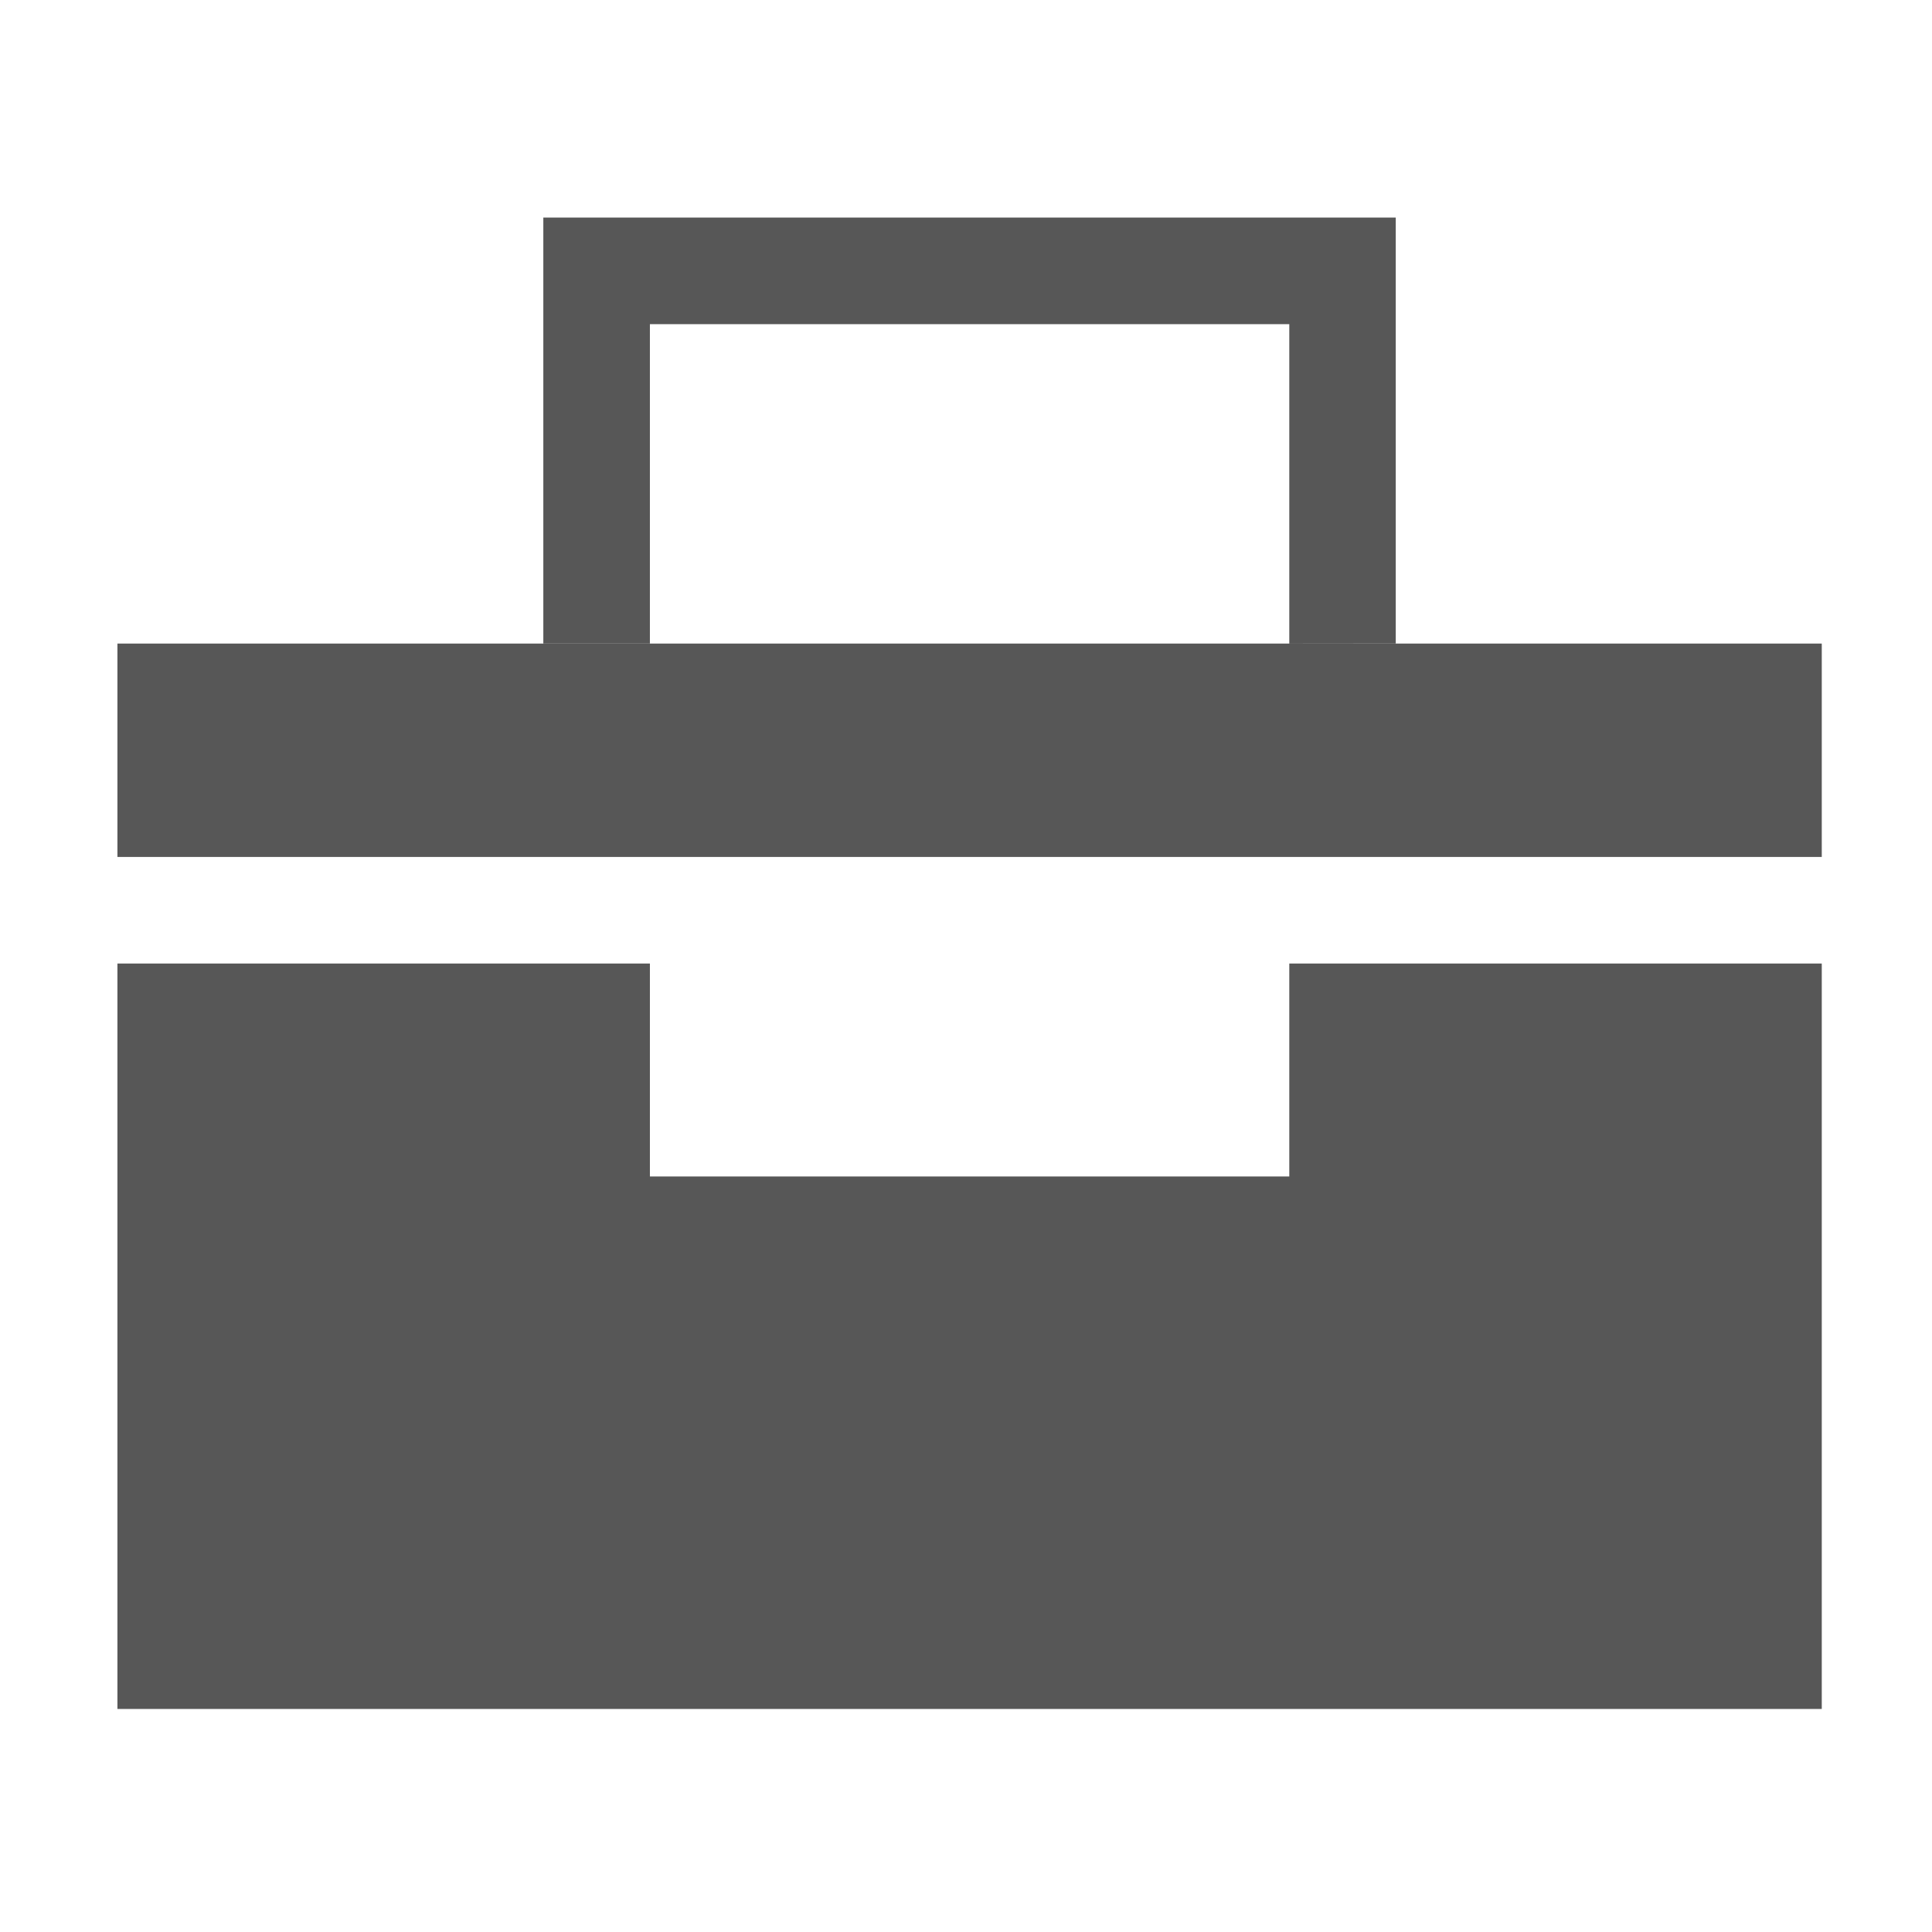
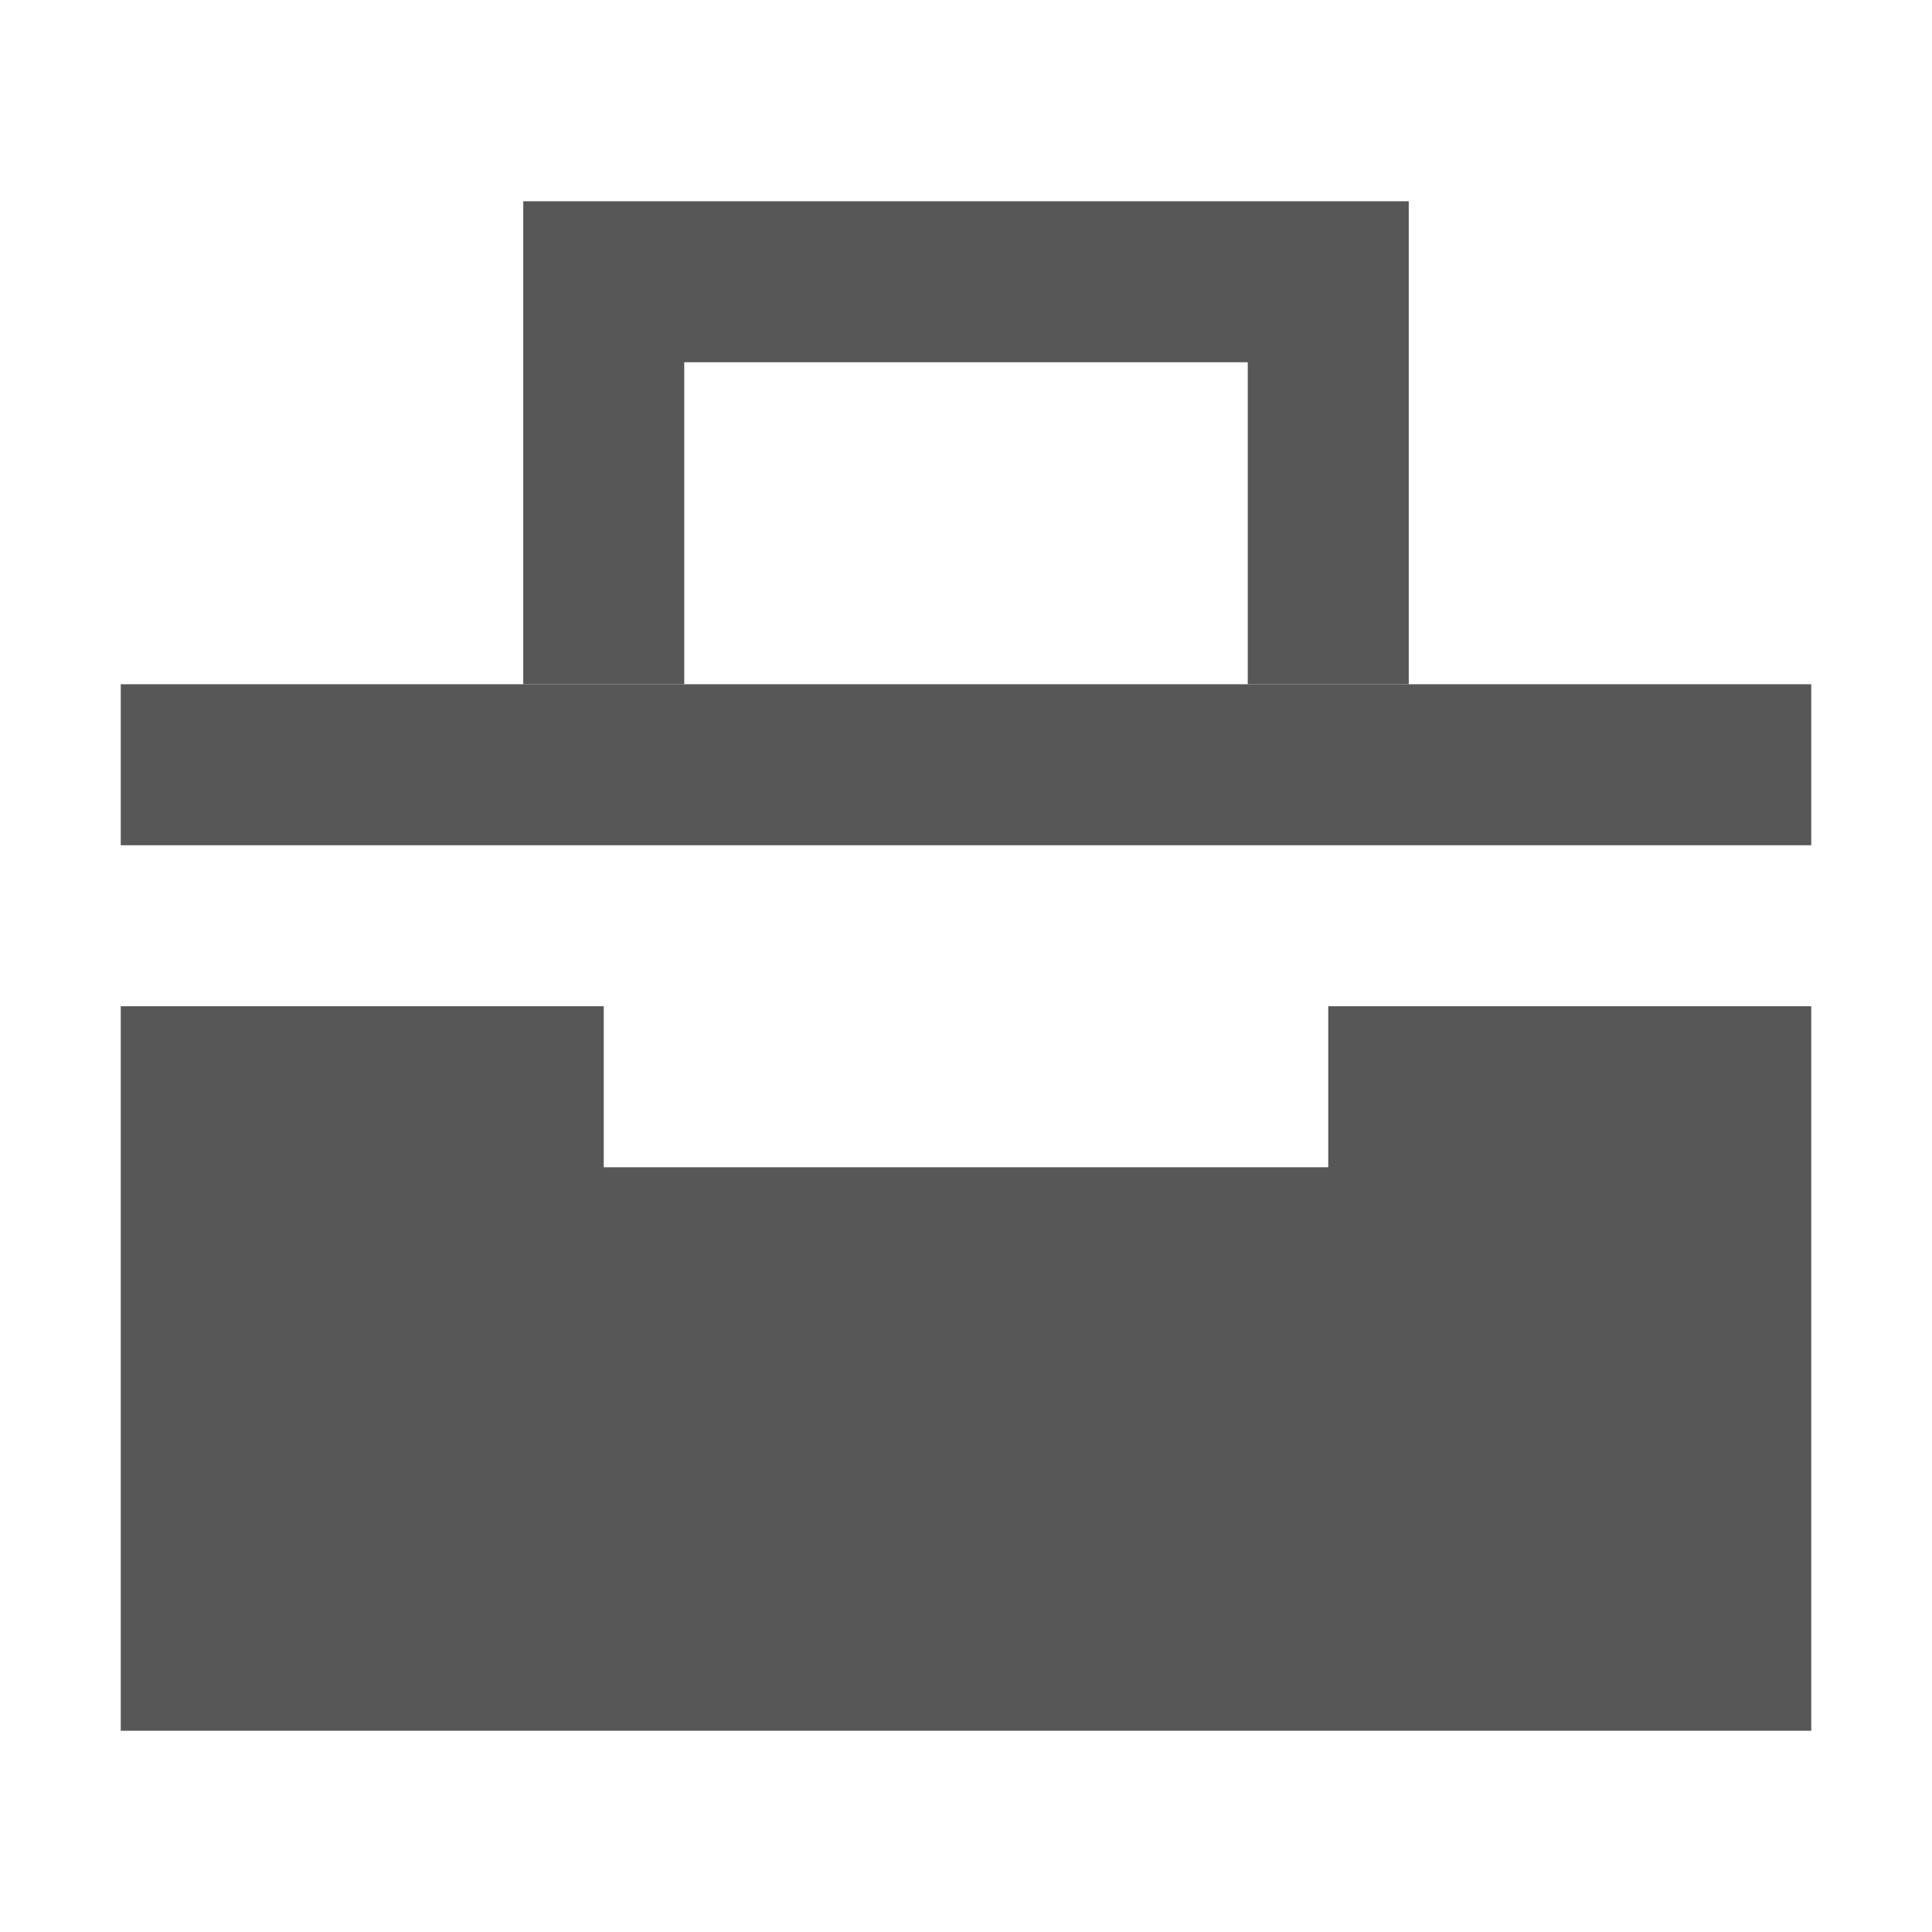
<svg xmlns="http://www.w3.org/2000/svg" width="24" height="24" viewBox="0 0 18 18" version="1.1" id="svg9">
  <defs id="defs13" />
  <g id="surface1">
-     <path style="fill:#575757;fill-opacity:1;fill-rule:evenodd;stroke:none" d="M 1.094,15.922 H 16.973 V 8.977 h -4.961 v 1.984 H 6.055 V 8.977 H 1.094 Z m 0,0" id="path2" />
-     <path style="fill:#575757;fill-opacity:1;fill-rule:evenodd;stroke:none" d="M 16.973,7.984 V 5.996 H 1.094 v 1.988 z m 0,0" id="path4" />
-     <path style="fill:#575757;fill-opacity:1;fill-rule:evenodd;stroke:none" d="M 13.004,5.996 V 2.027 H 5.062 v 3.969 H 6.055 V 3.02 h 5.957 v 2.977 z m 0,0" id="path6" />
+     <path style="fill:#575757;fill-opacity:1;fill-rule:evenodd;stroke:none" d="m 1.125,16.125 h 15.75 v -6.75 h -4.5 v 1.5 h -6.75 v -1.5 h -4.5 z" id="path2" />
+     <path style="fill:#575757;fill-opacity:1;fill-rule:evenodd;stroke:none" d="m 16.875,7.875 v -1.5 H 1.125 v 1.5 z" id="path4" />
+     <path style="fill:#575757;fill-opacity:1;fill-rule:evenodd;stroke:none" d="m 13.125,6.375 v -4.5 h -8.25 v 4.5 h 1.5 v -3 h 5.25 v 3 z" id="path6" />
  </g>
</svg>
